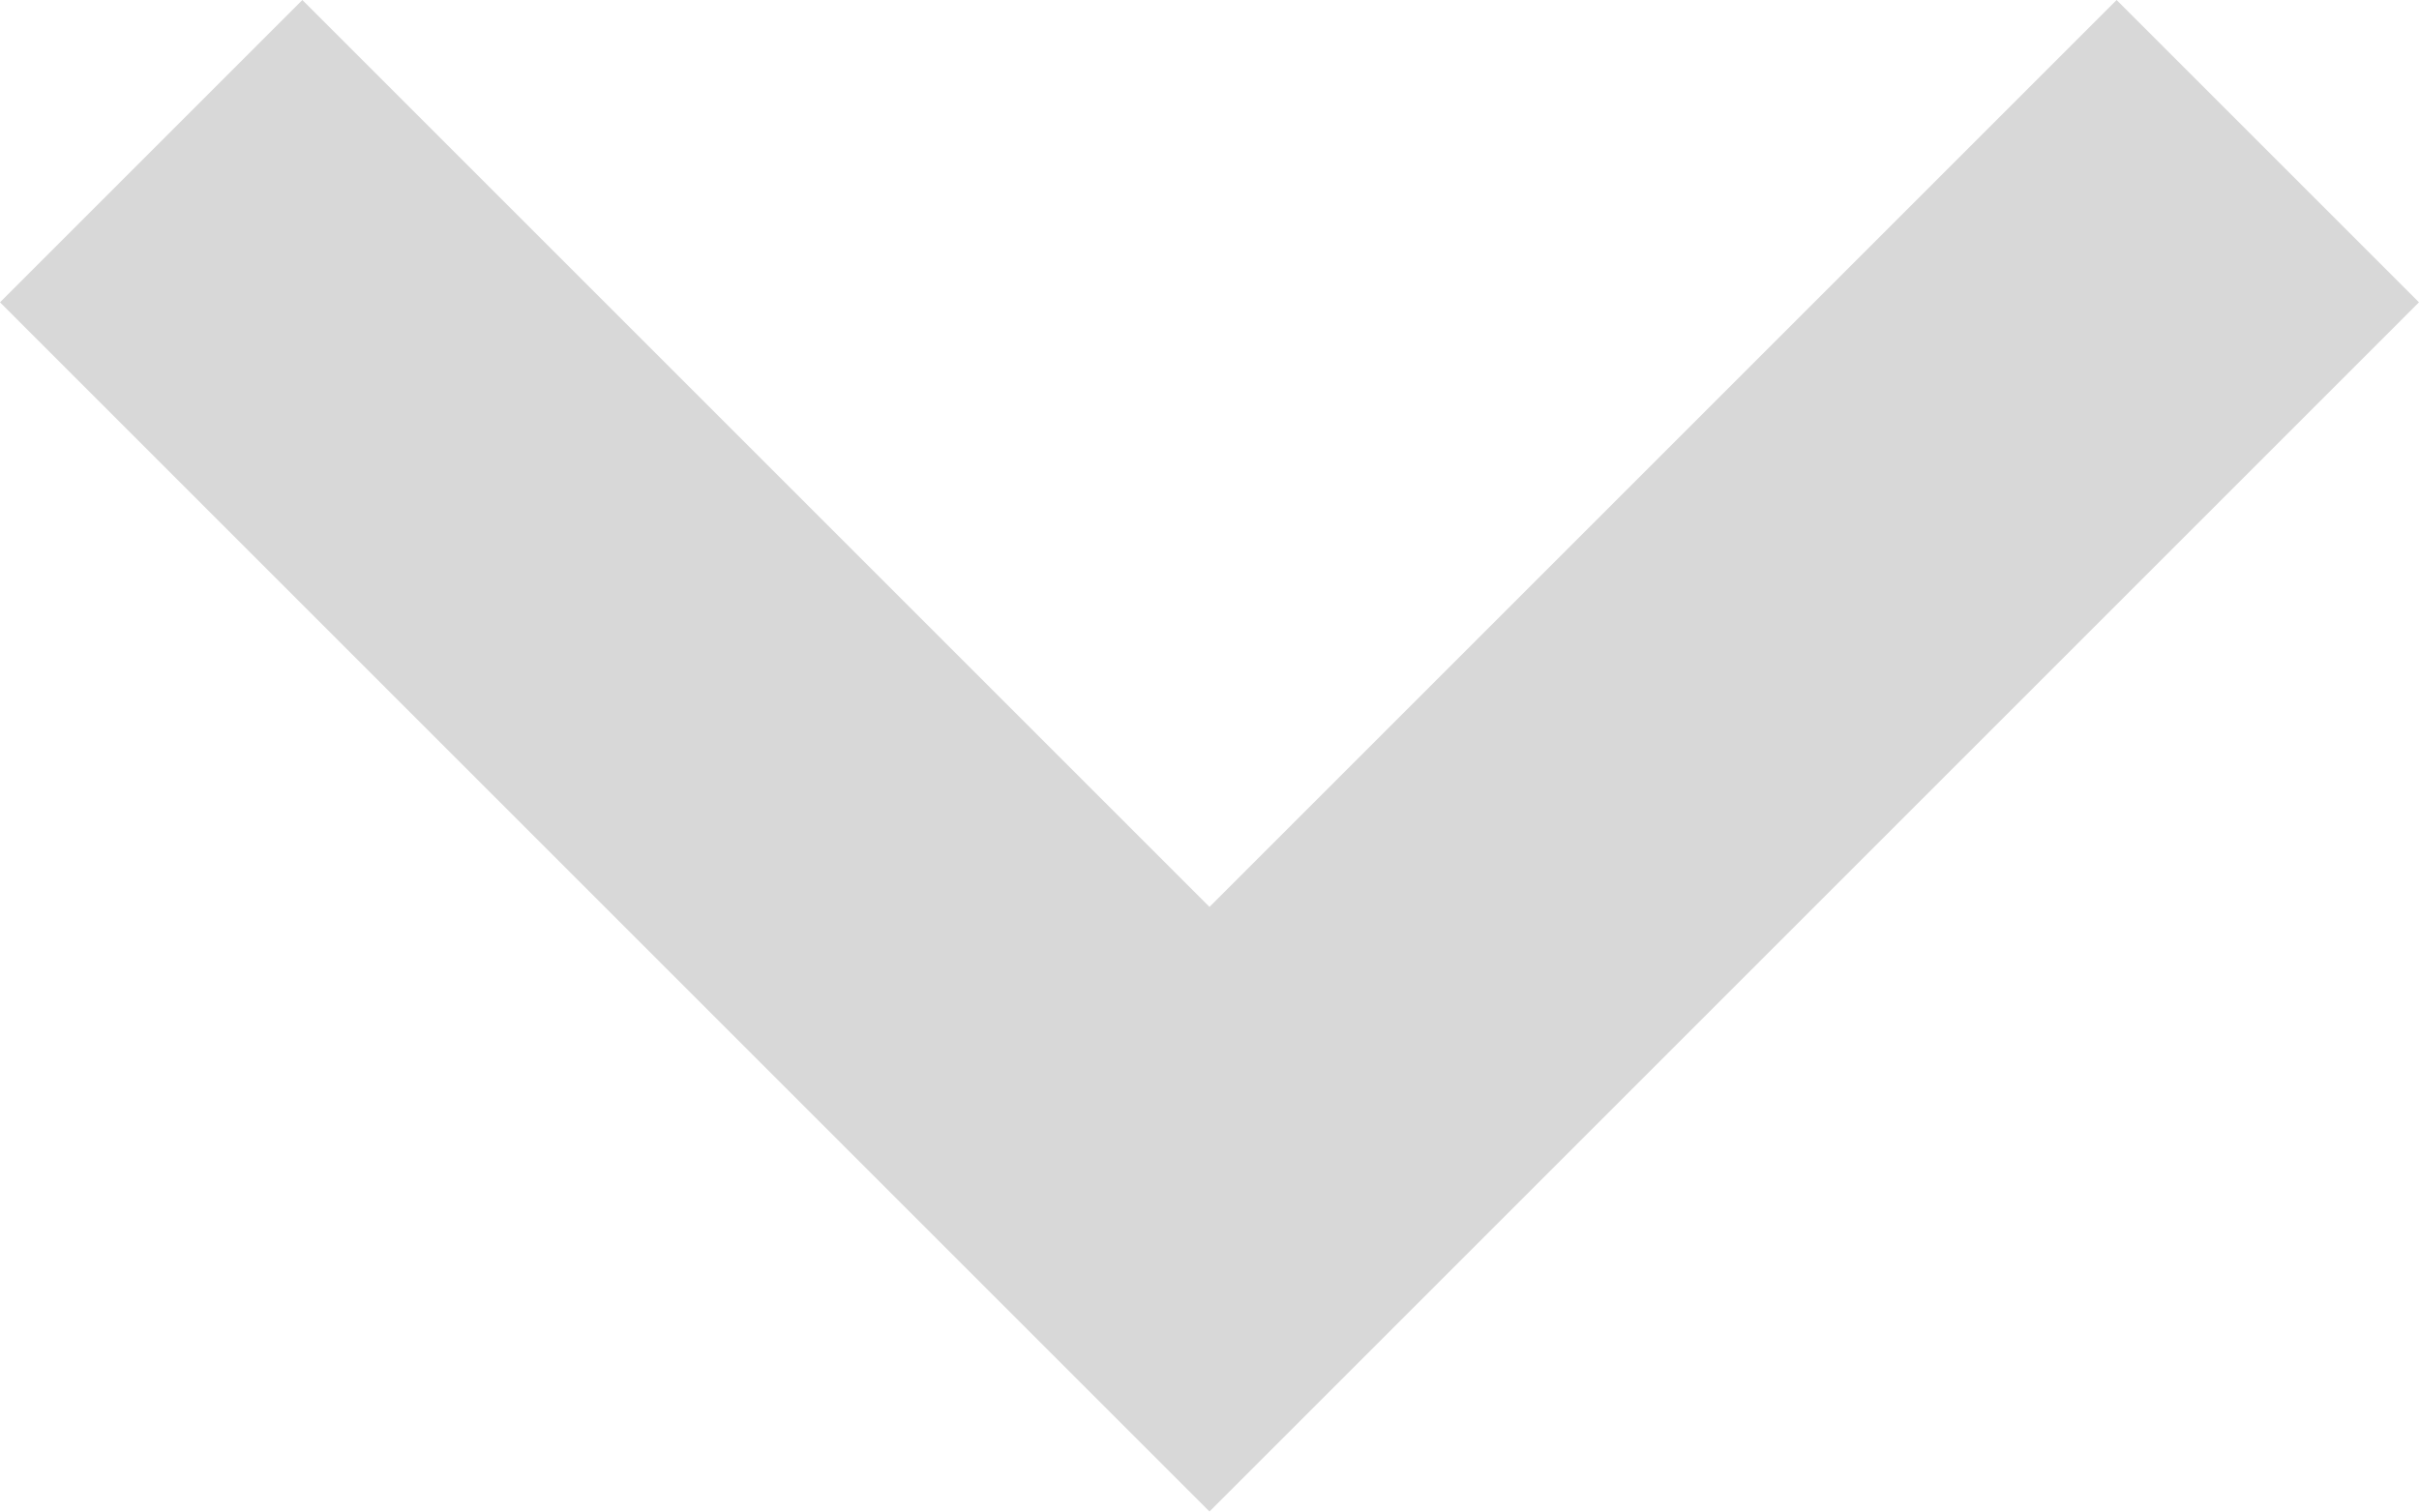
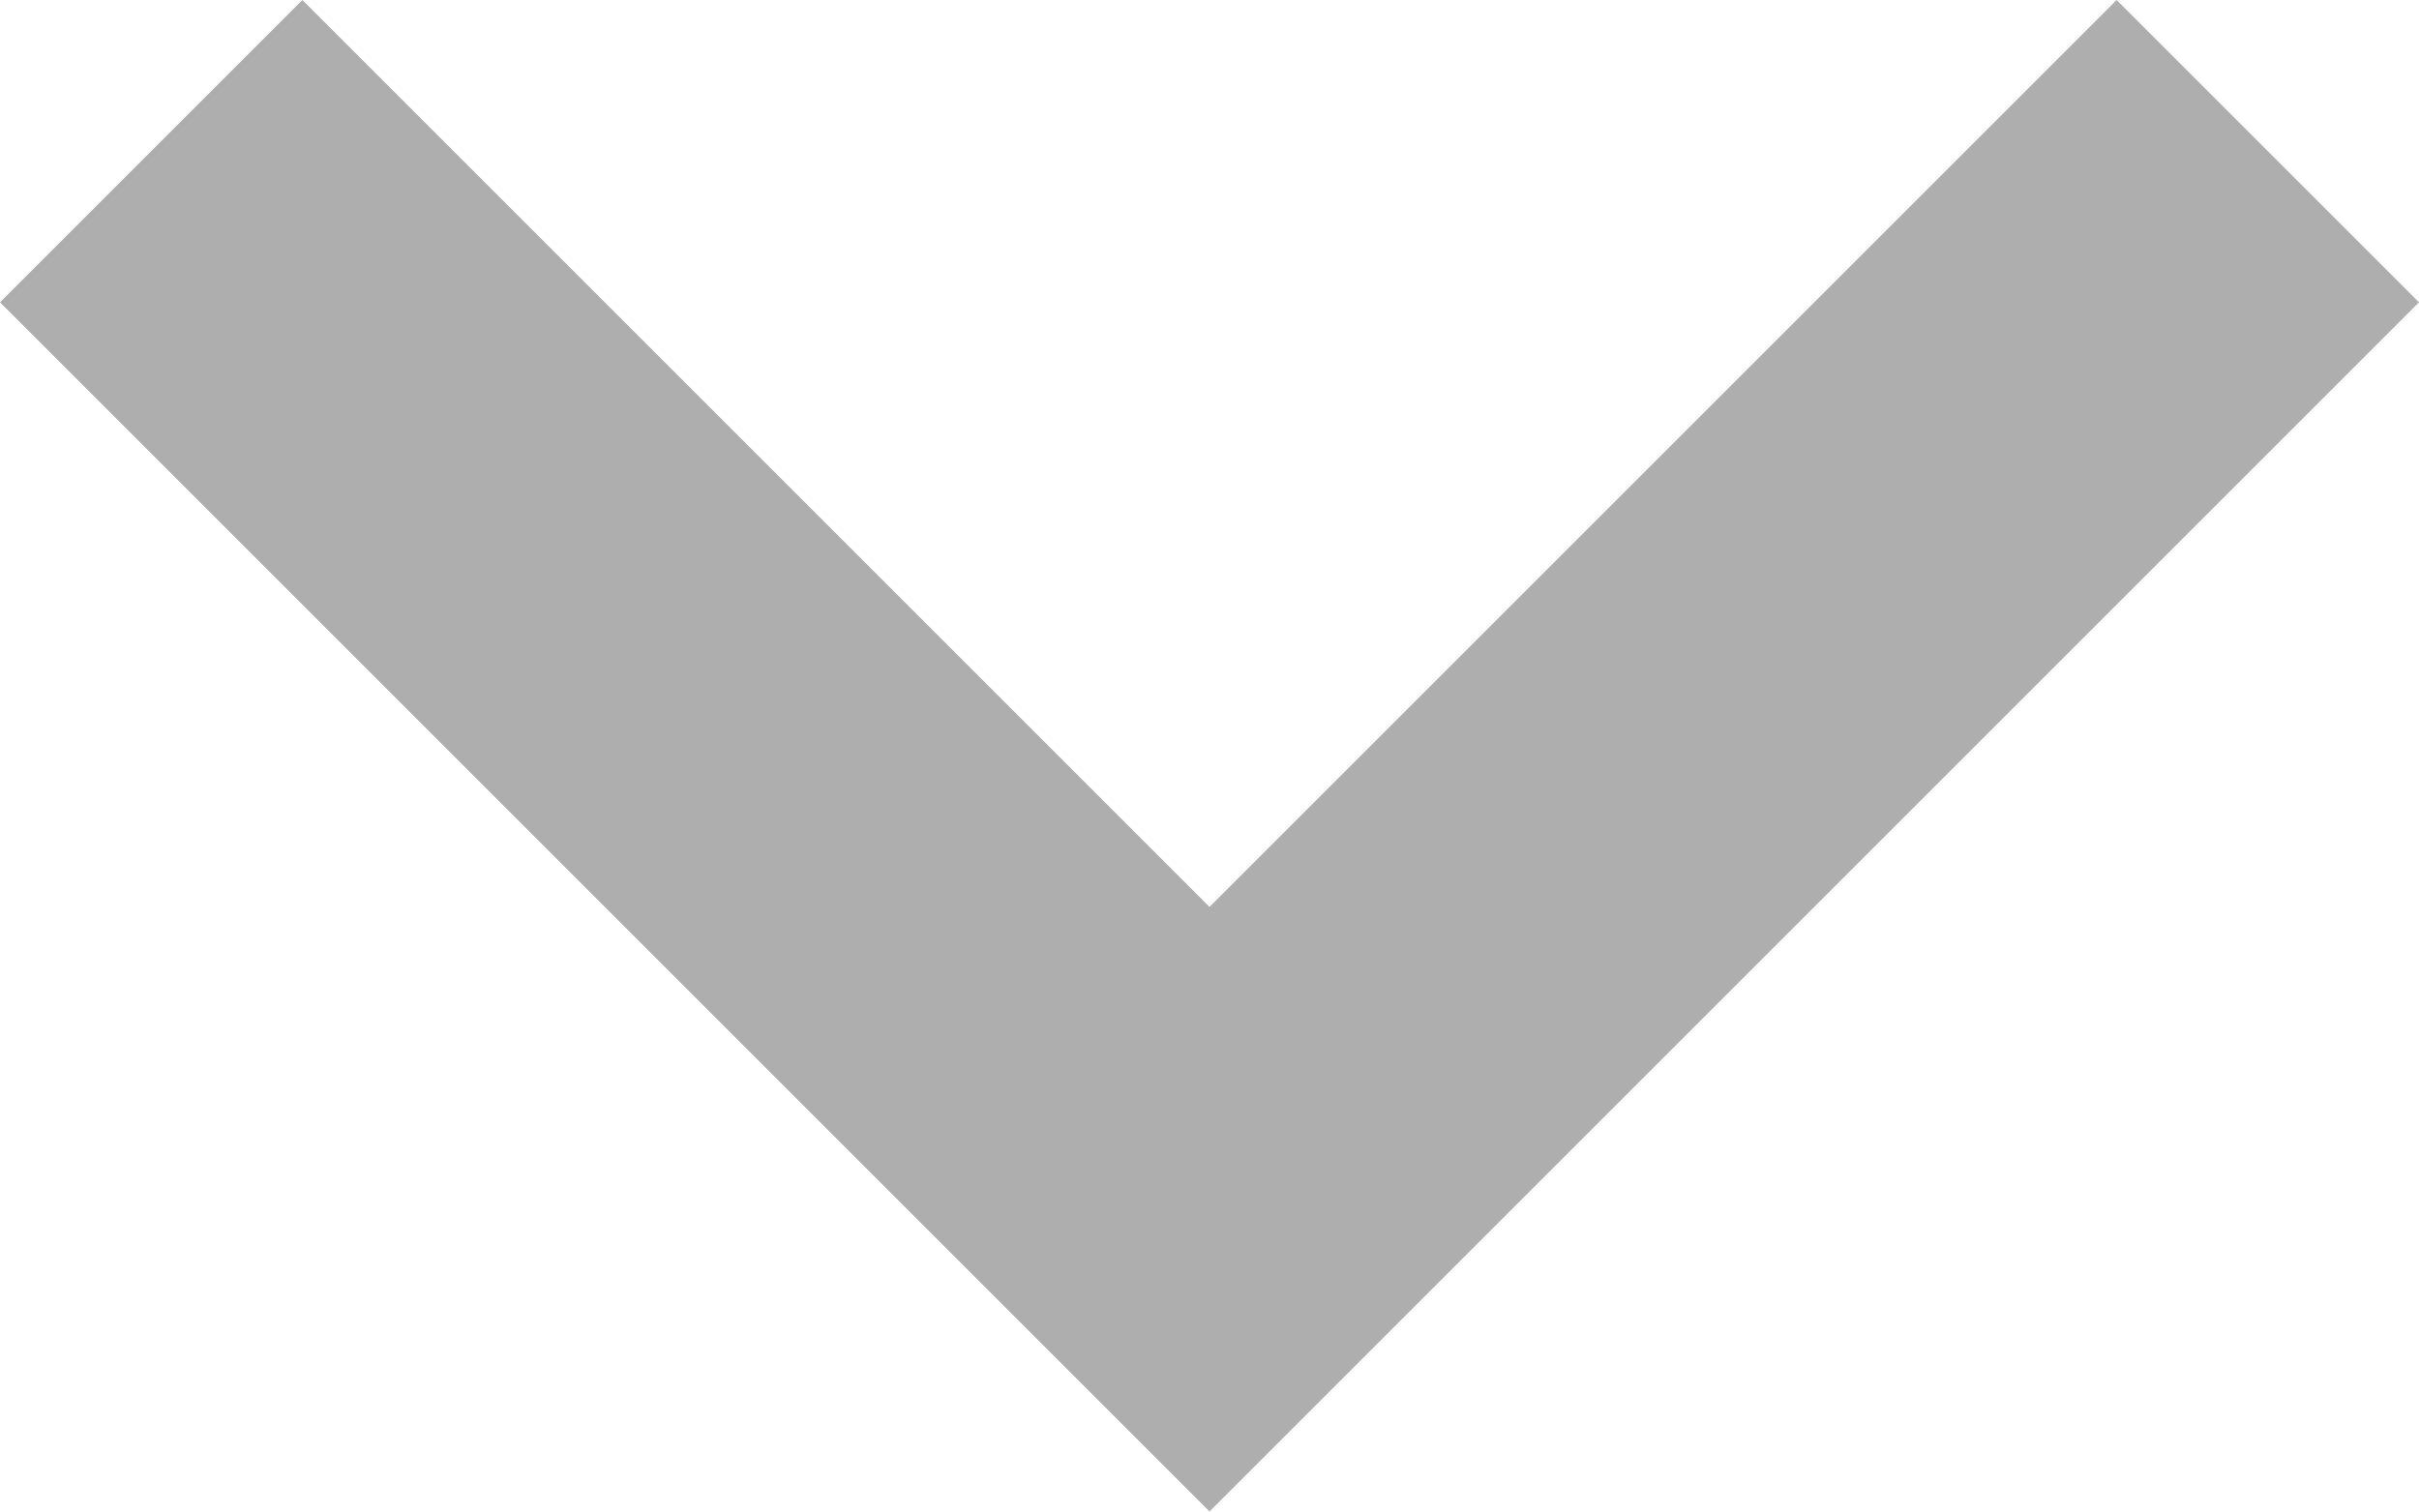
<svg xmlns="http://www.w3.org/2000/svg" width="100%" height="100%" viewBox="0 0 128 80" version="1.1" xml:space="preserve" style="fill-rule:evenodd;clip-rule:evenodd;stroke-linejoin:round;stroke-miterlimit:2;">
-   <path id="Skel50" d="M128,16L64,80L0,16L16,0L64,48L112,-0L128,16Z" style="fill:#d8d8d8;" />
+   <path id="Skel50" d="M128,16L64,80L0,16L16,0L64,48L112,-0L128,16Z" style="fill:#aeaeae;" />
</svg>
